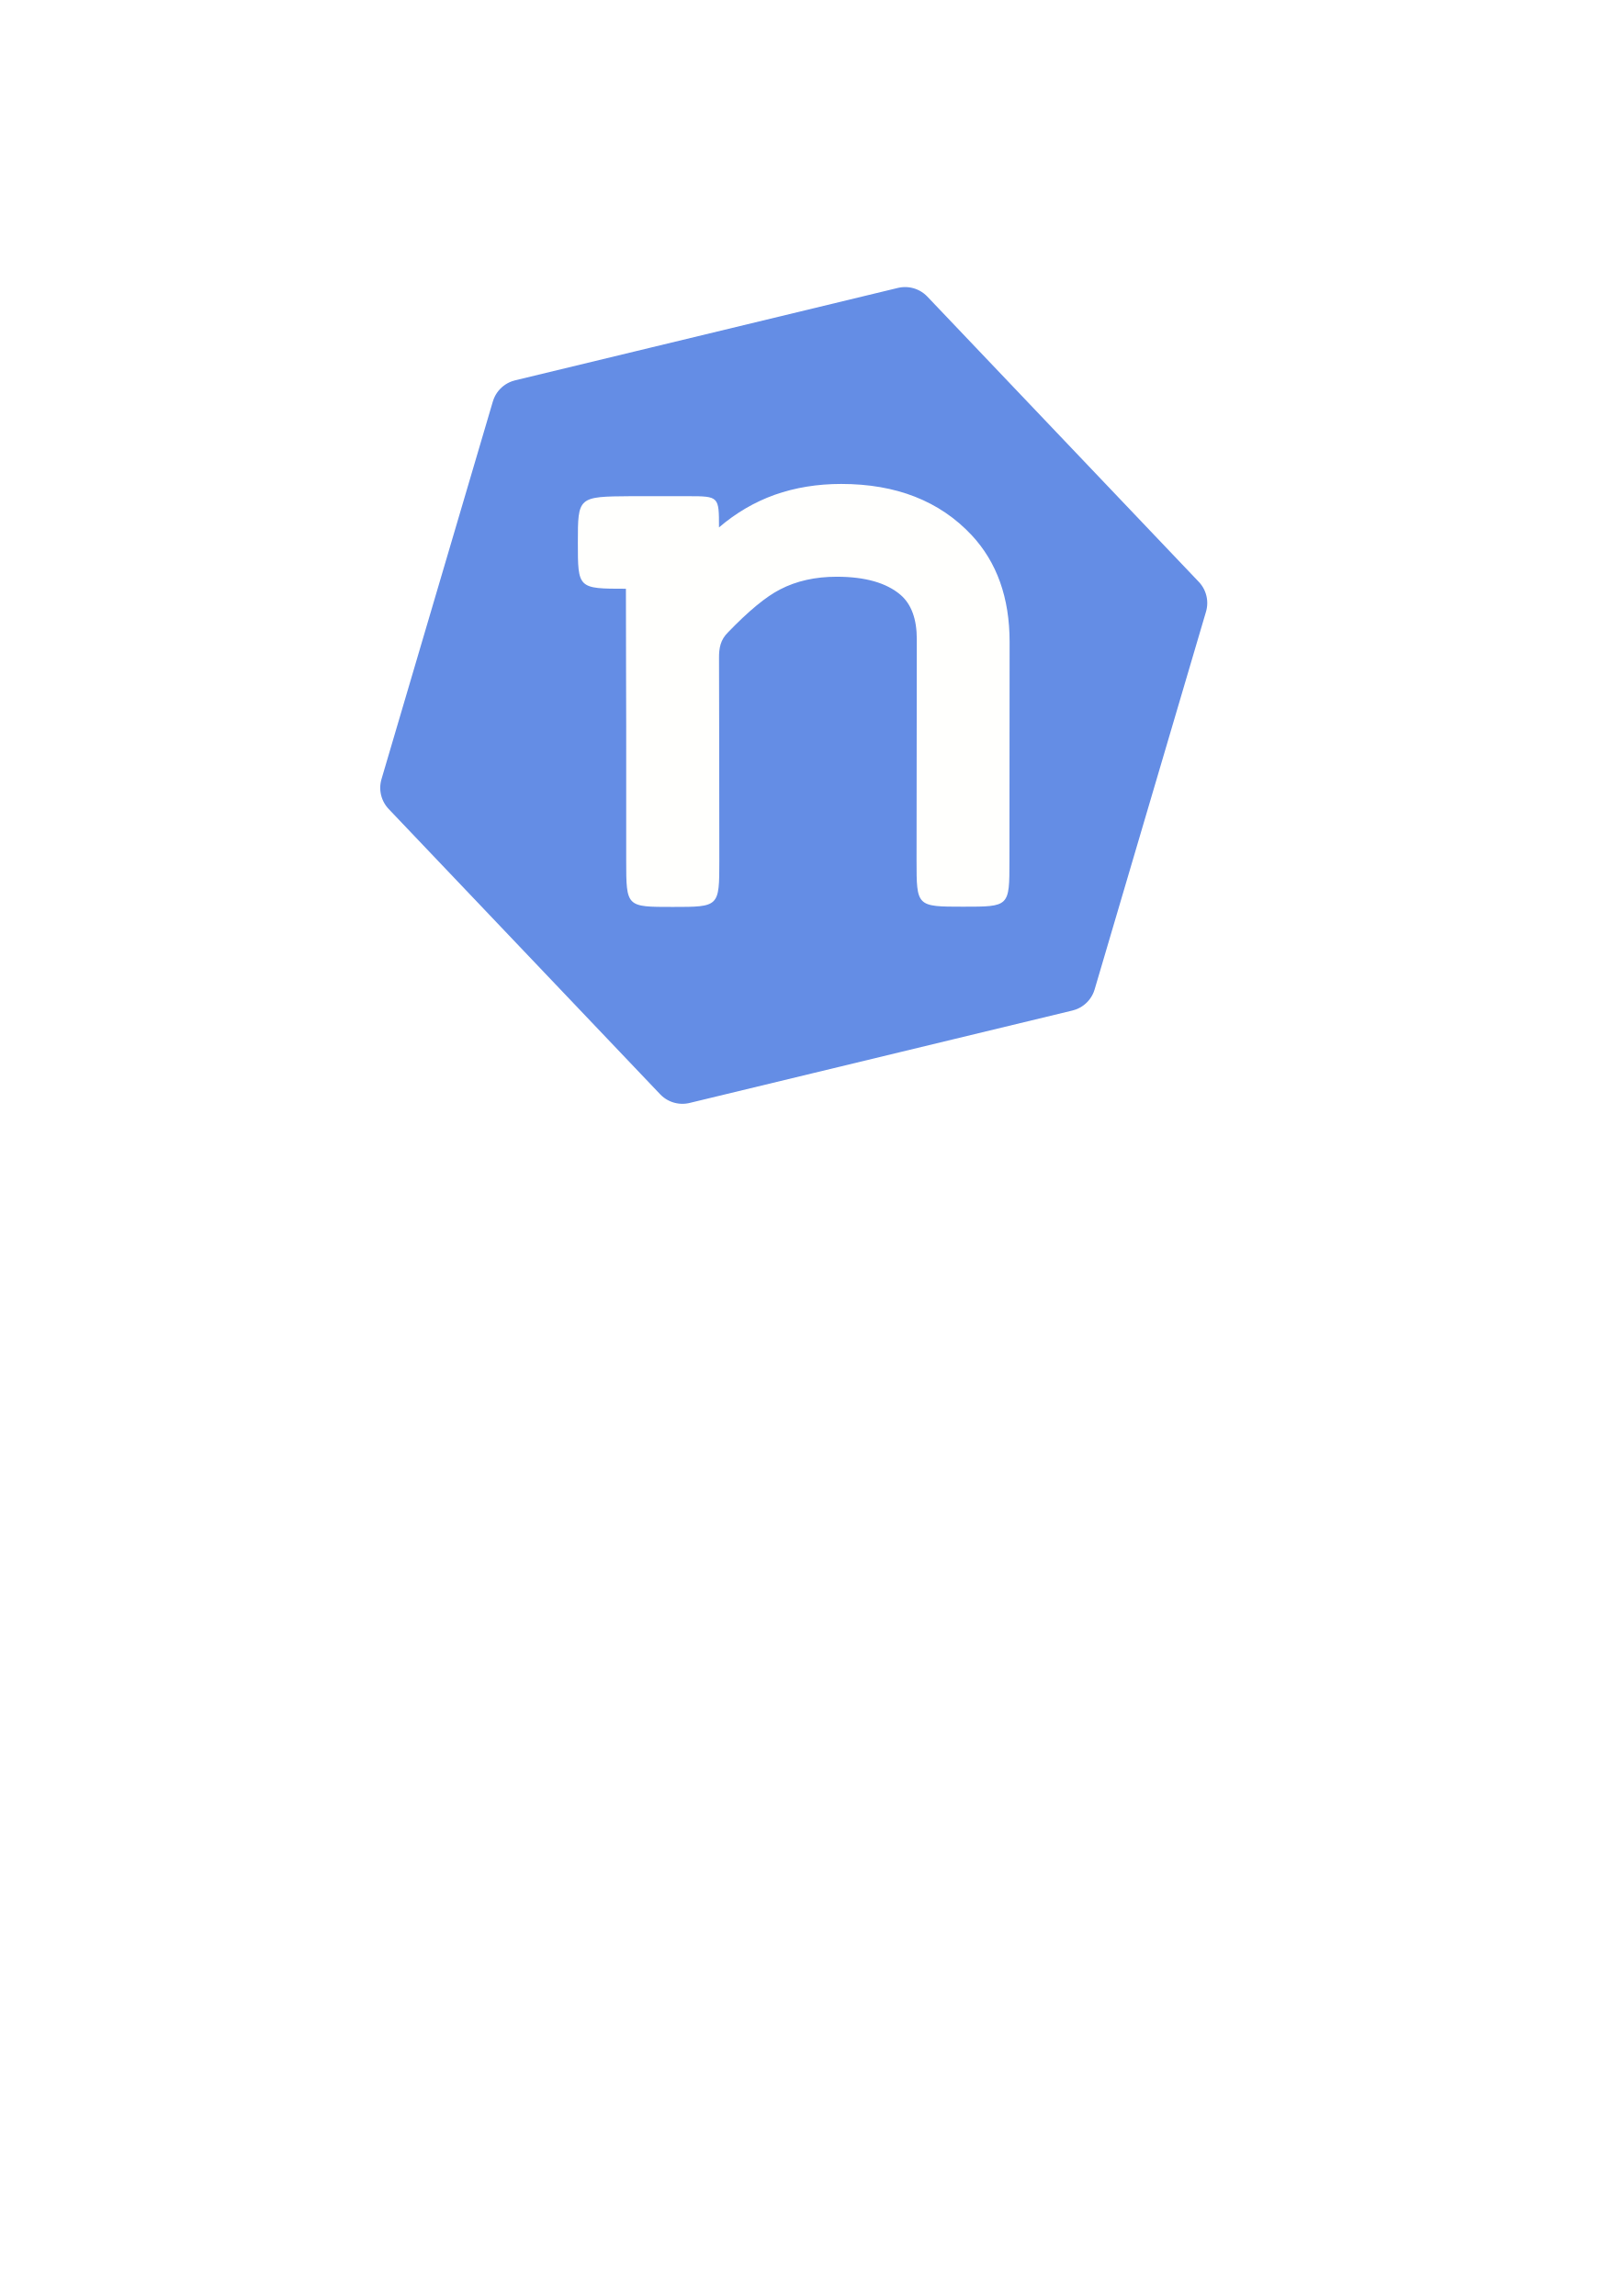
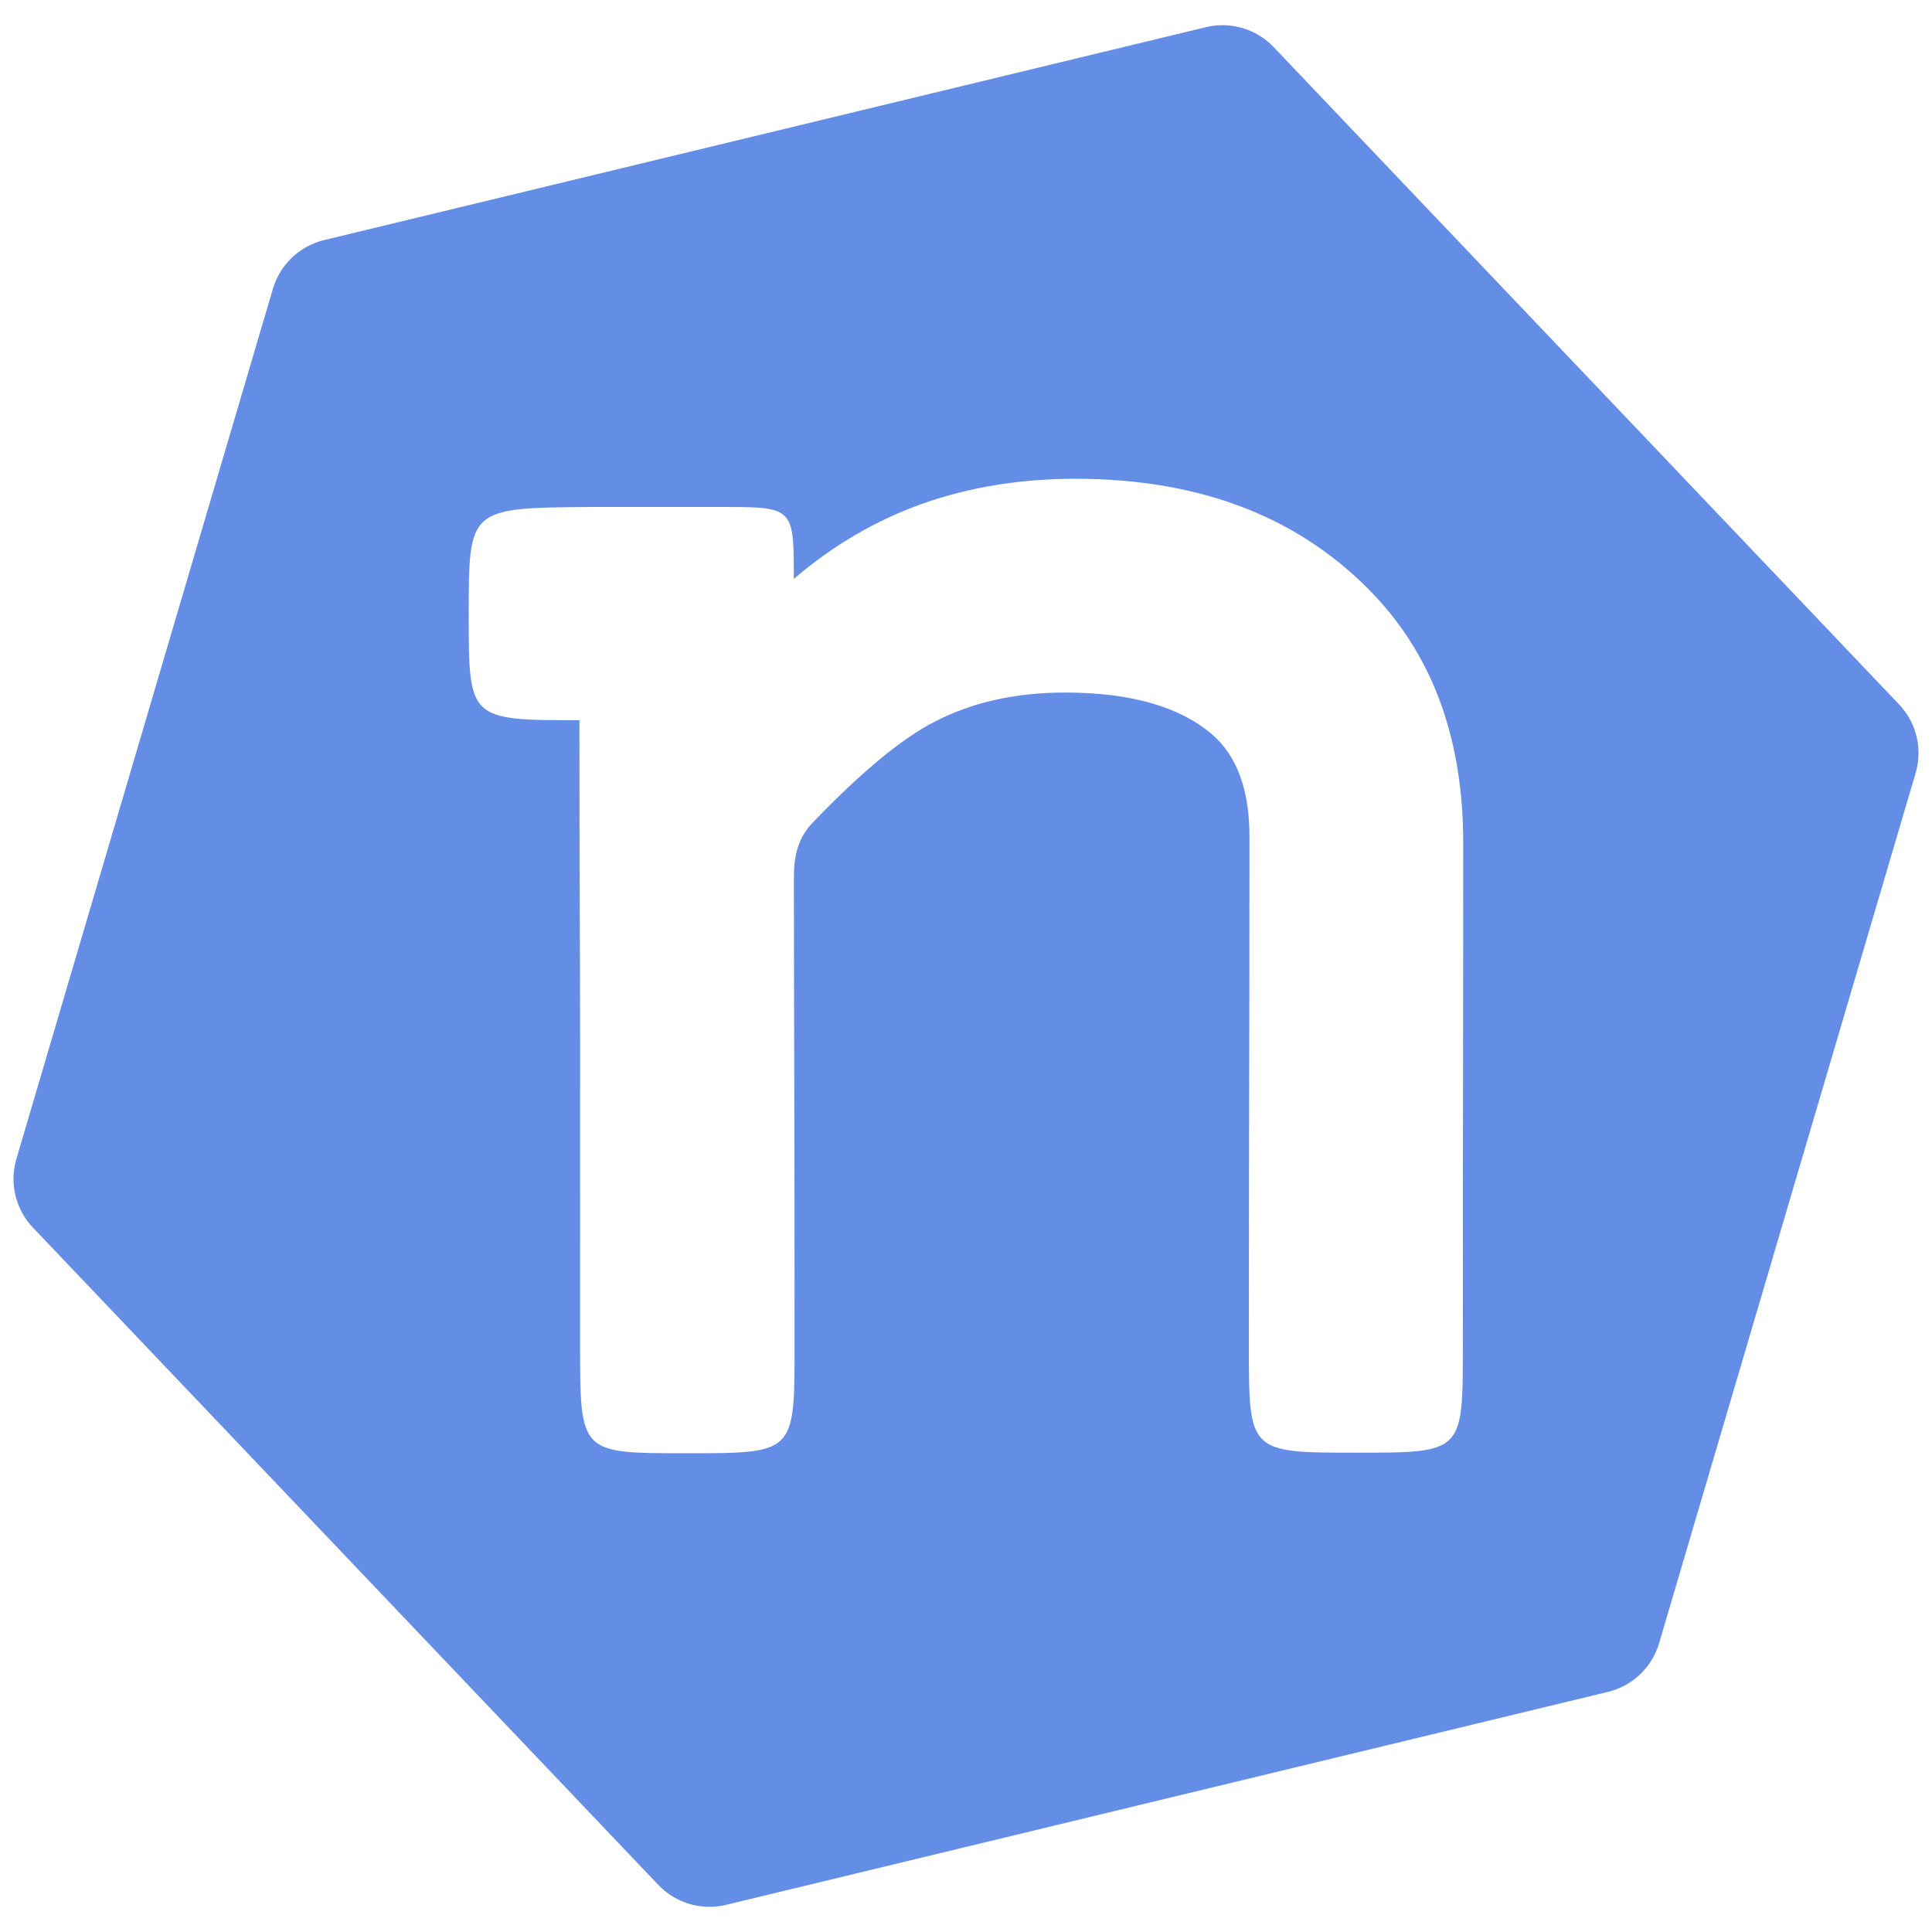
- <svg xmlns="http://www.w3.org/2000/svg" width="210mm" height="297mm" viewBox="0 0 210 297" version="1.1" id="svg5">
+ <svg xmlns="http://www.w3.org/2000/svg" width="108.479mm" height="108.479mm" viewBox="0 0 108.479 108.479" version="1.1" id="svg5">
  <defs id="defs2" />
-   <g id="layer1">
+   <g id="layer1" transform="translate(-48.41877,-35.71876)">
    <path style="fill:#648de5;fill-opacity:1;stroke:#648de5;stroke-width:7.938;stroke-linecap:round;stroke-linejoin:round;stroke-dasharray:none;stroke-opacity:1" id="path234" d="M 98.522,108.195 49.01,120.151 13.9,83.25 28.303,34.393 77.815,22.438 112.925,59.339 Z" transform="translate(39.24581,18.66401)" />
    <g aria-label="n" id="text1243" style="font-weight:bold;font-size:73.925px;font-family:'Courier New';-inkscape-font-specification:'Courier New, Bold';fill:#fffffd;fill-opacity:1;fill-rule:nonzero;stroke-width:7.938;stroke-linecap:round;stroke-linejoin:round" transform="matrix(1.621705,0,0,1.621705,-63.58753,-56.35061)">
      <path d="m 96.554,76.815 c 1.348,-1.155 2.828,-2.021 4.44,-2.599 1.636,-0.578 3.405,-0.866 5.306,-0.866 4.38,0 7.845,1.36 10.396,4.079 2.021,2.166 3.032,5.005 3.032,8.519 0,8.487 -0.013,8.487 -0.013,17.471 0,3.665 5.8e-4,3.651 -3.704,3.651 -3.704,0 -3.704,-0.012 -3.704,-3.687 0,-9.188 0.02,-9.192 0.02,-17.651 0,-1.612 -0.433,-2.791 -1.299,-3.537 -1.131,-0.963 -2.828,-1.444 -5.09,-1.444 -1.709,0 -3.213,0.337 -4.512,1.011 -1.117,0.569 -2.503,1.711 -4.156,3.425 -0.604,0.594 -0.721,1.253 -0.716,2.042 0.007,7.504 0.023,6.253 0.023,16.19 0,3.672 -0.006,3.67 -3.712,3.67 -3.706,0 -3.711,0.026 -3.714,-3.706 0,-5.312 3e-4,-7.967 6e-4,-10.674 3e-4,-2.707 -0.023,-5.482 -0.023,-11 -3.836,0 -3.833,-0.013 -3.833,-3.678 0,-3.665 0.004,-3.673 4.218,-3.705 l 4.584,1.3e-5 c 2.453,0 2.454,0.03 2.454,2.491 z" id="path1245" style="fill:#fffffd;fill-opacity:1;fill-rule:nonzero" />
    </g>
    <rect style="fill:#fffffd;fill-opacity:0;stroke:none;stroke-width:7.603" id="rect901" width="108.479" height="108.479" x="48.419" y="35.719" ry="5.241" />
  </g>
</svg>
